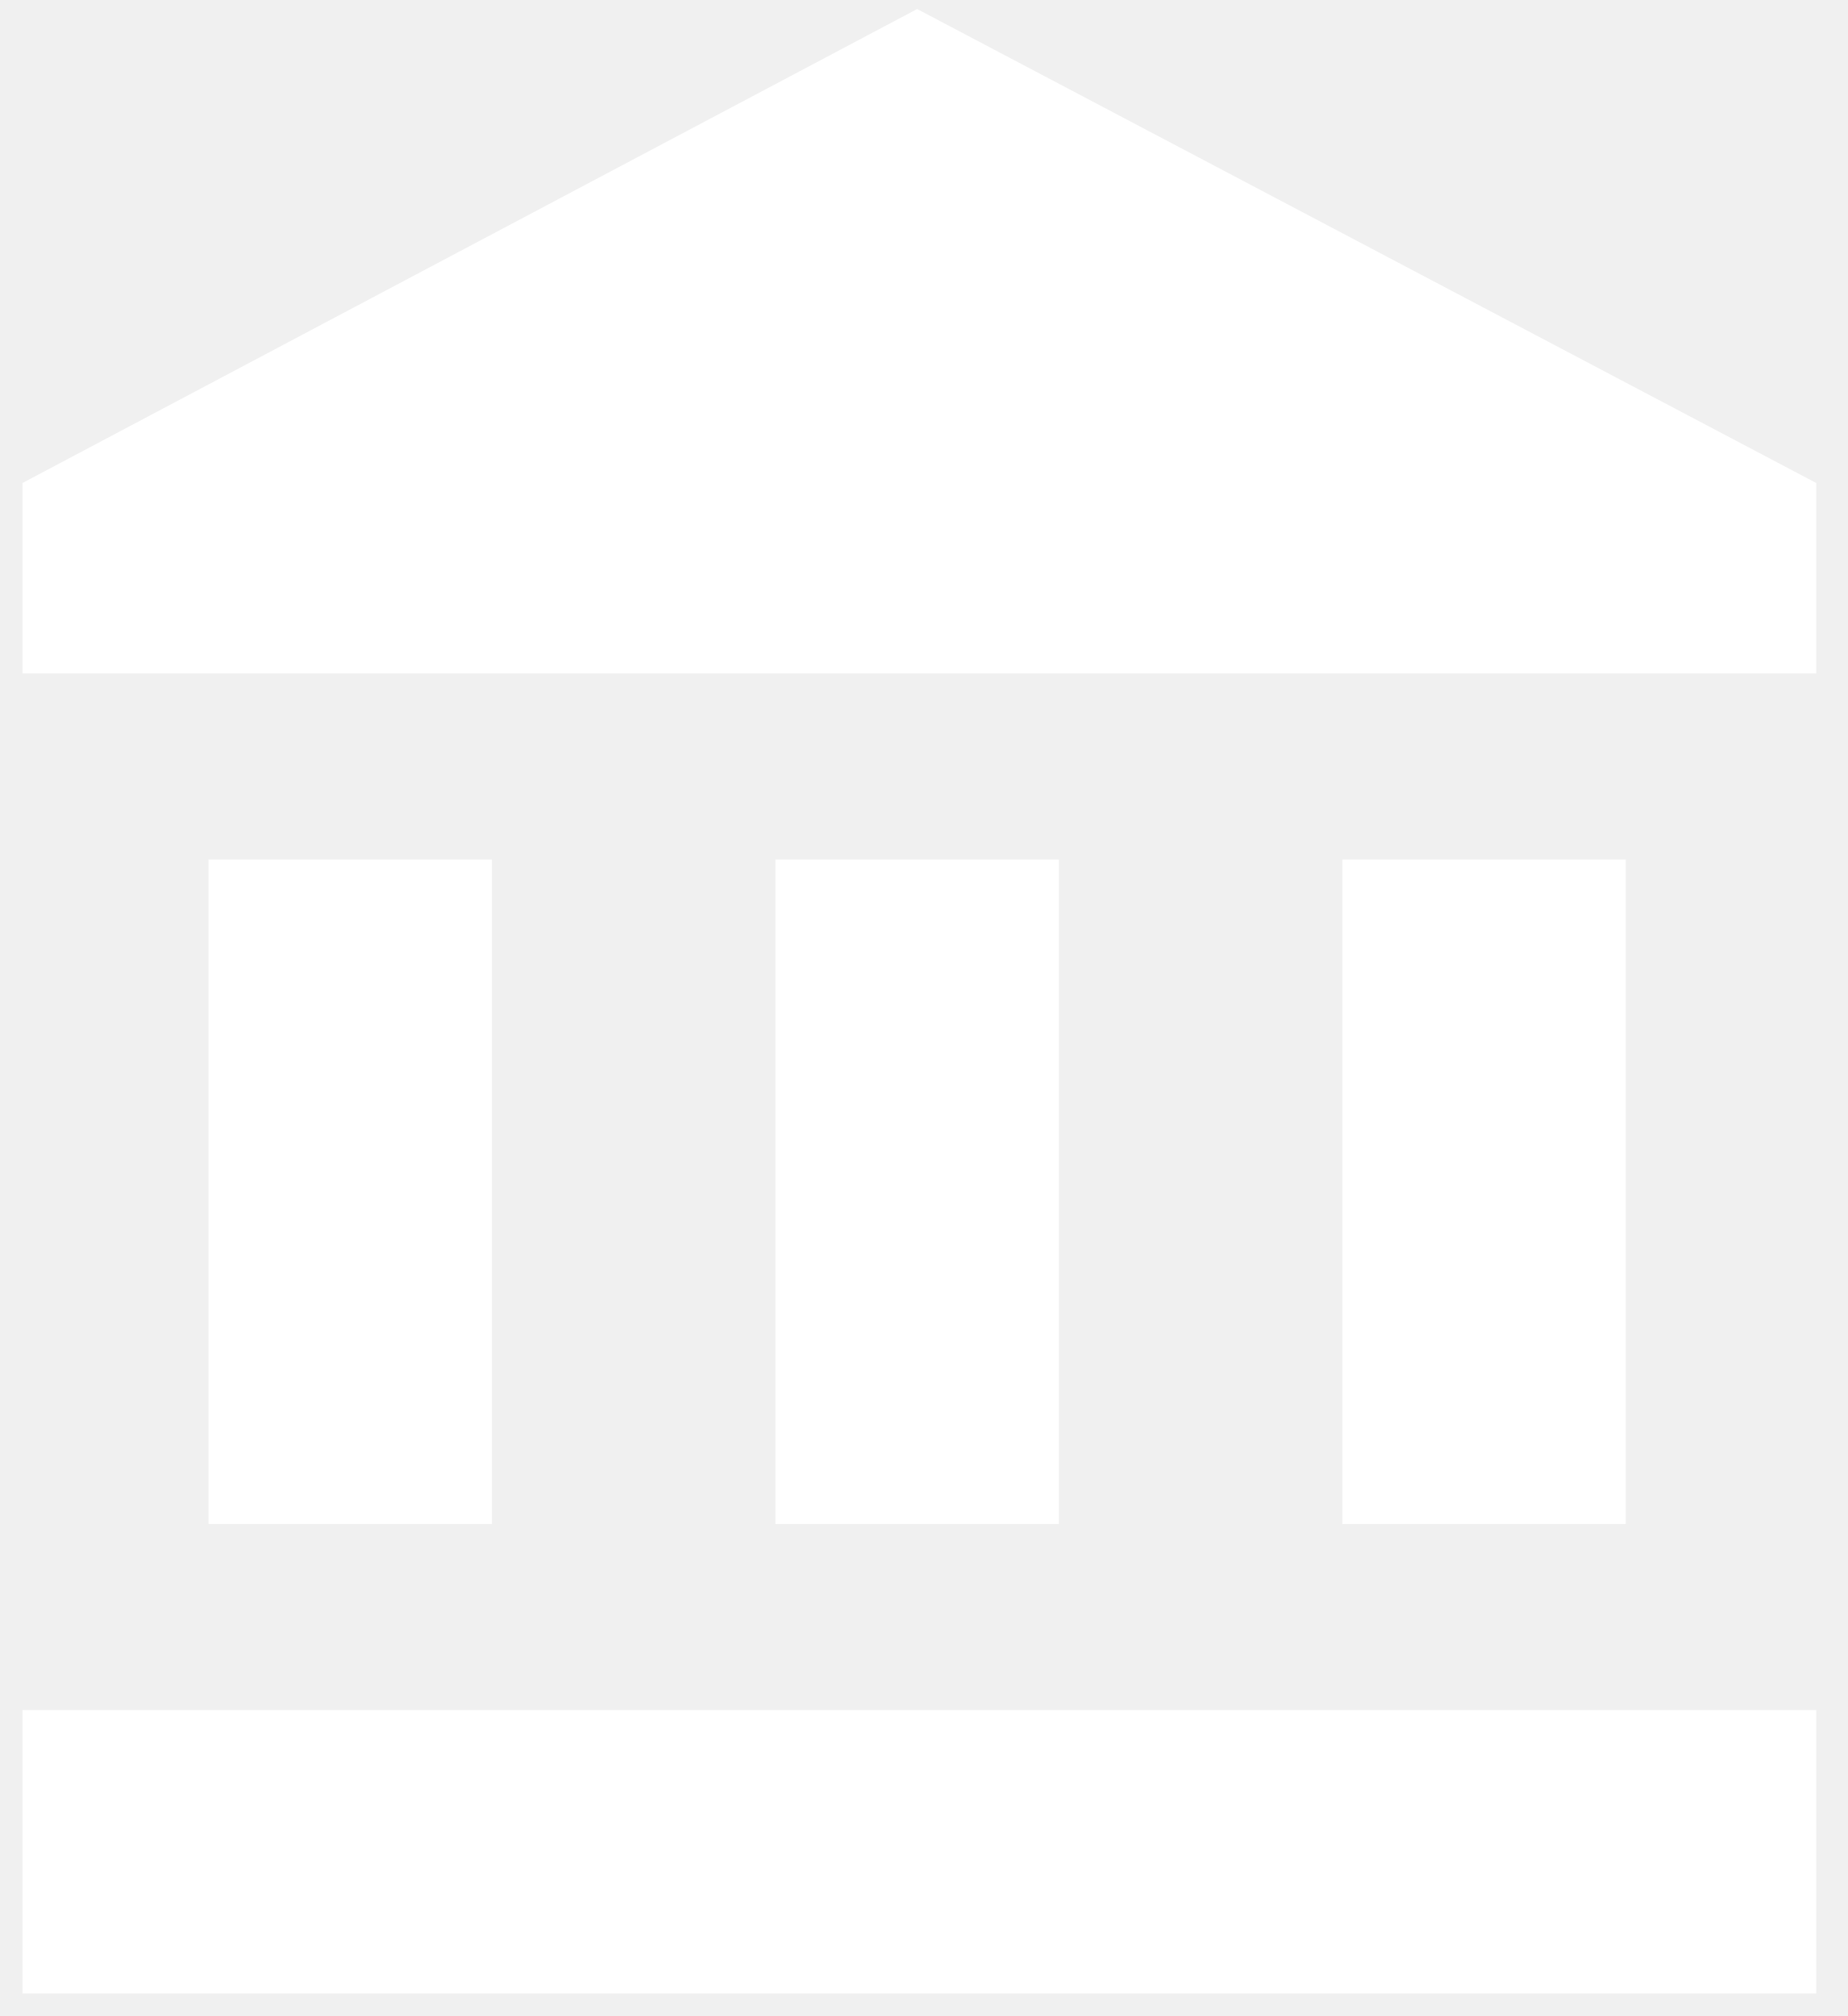
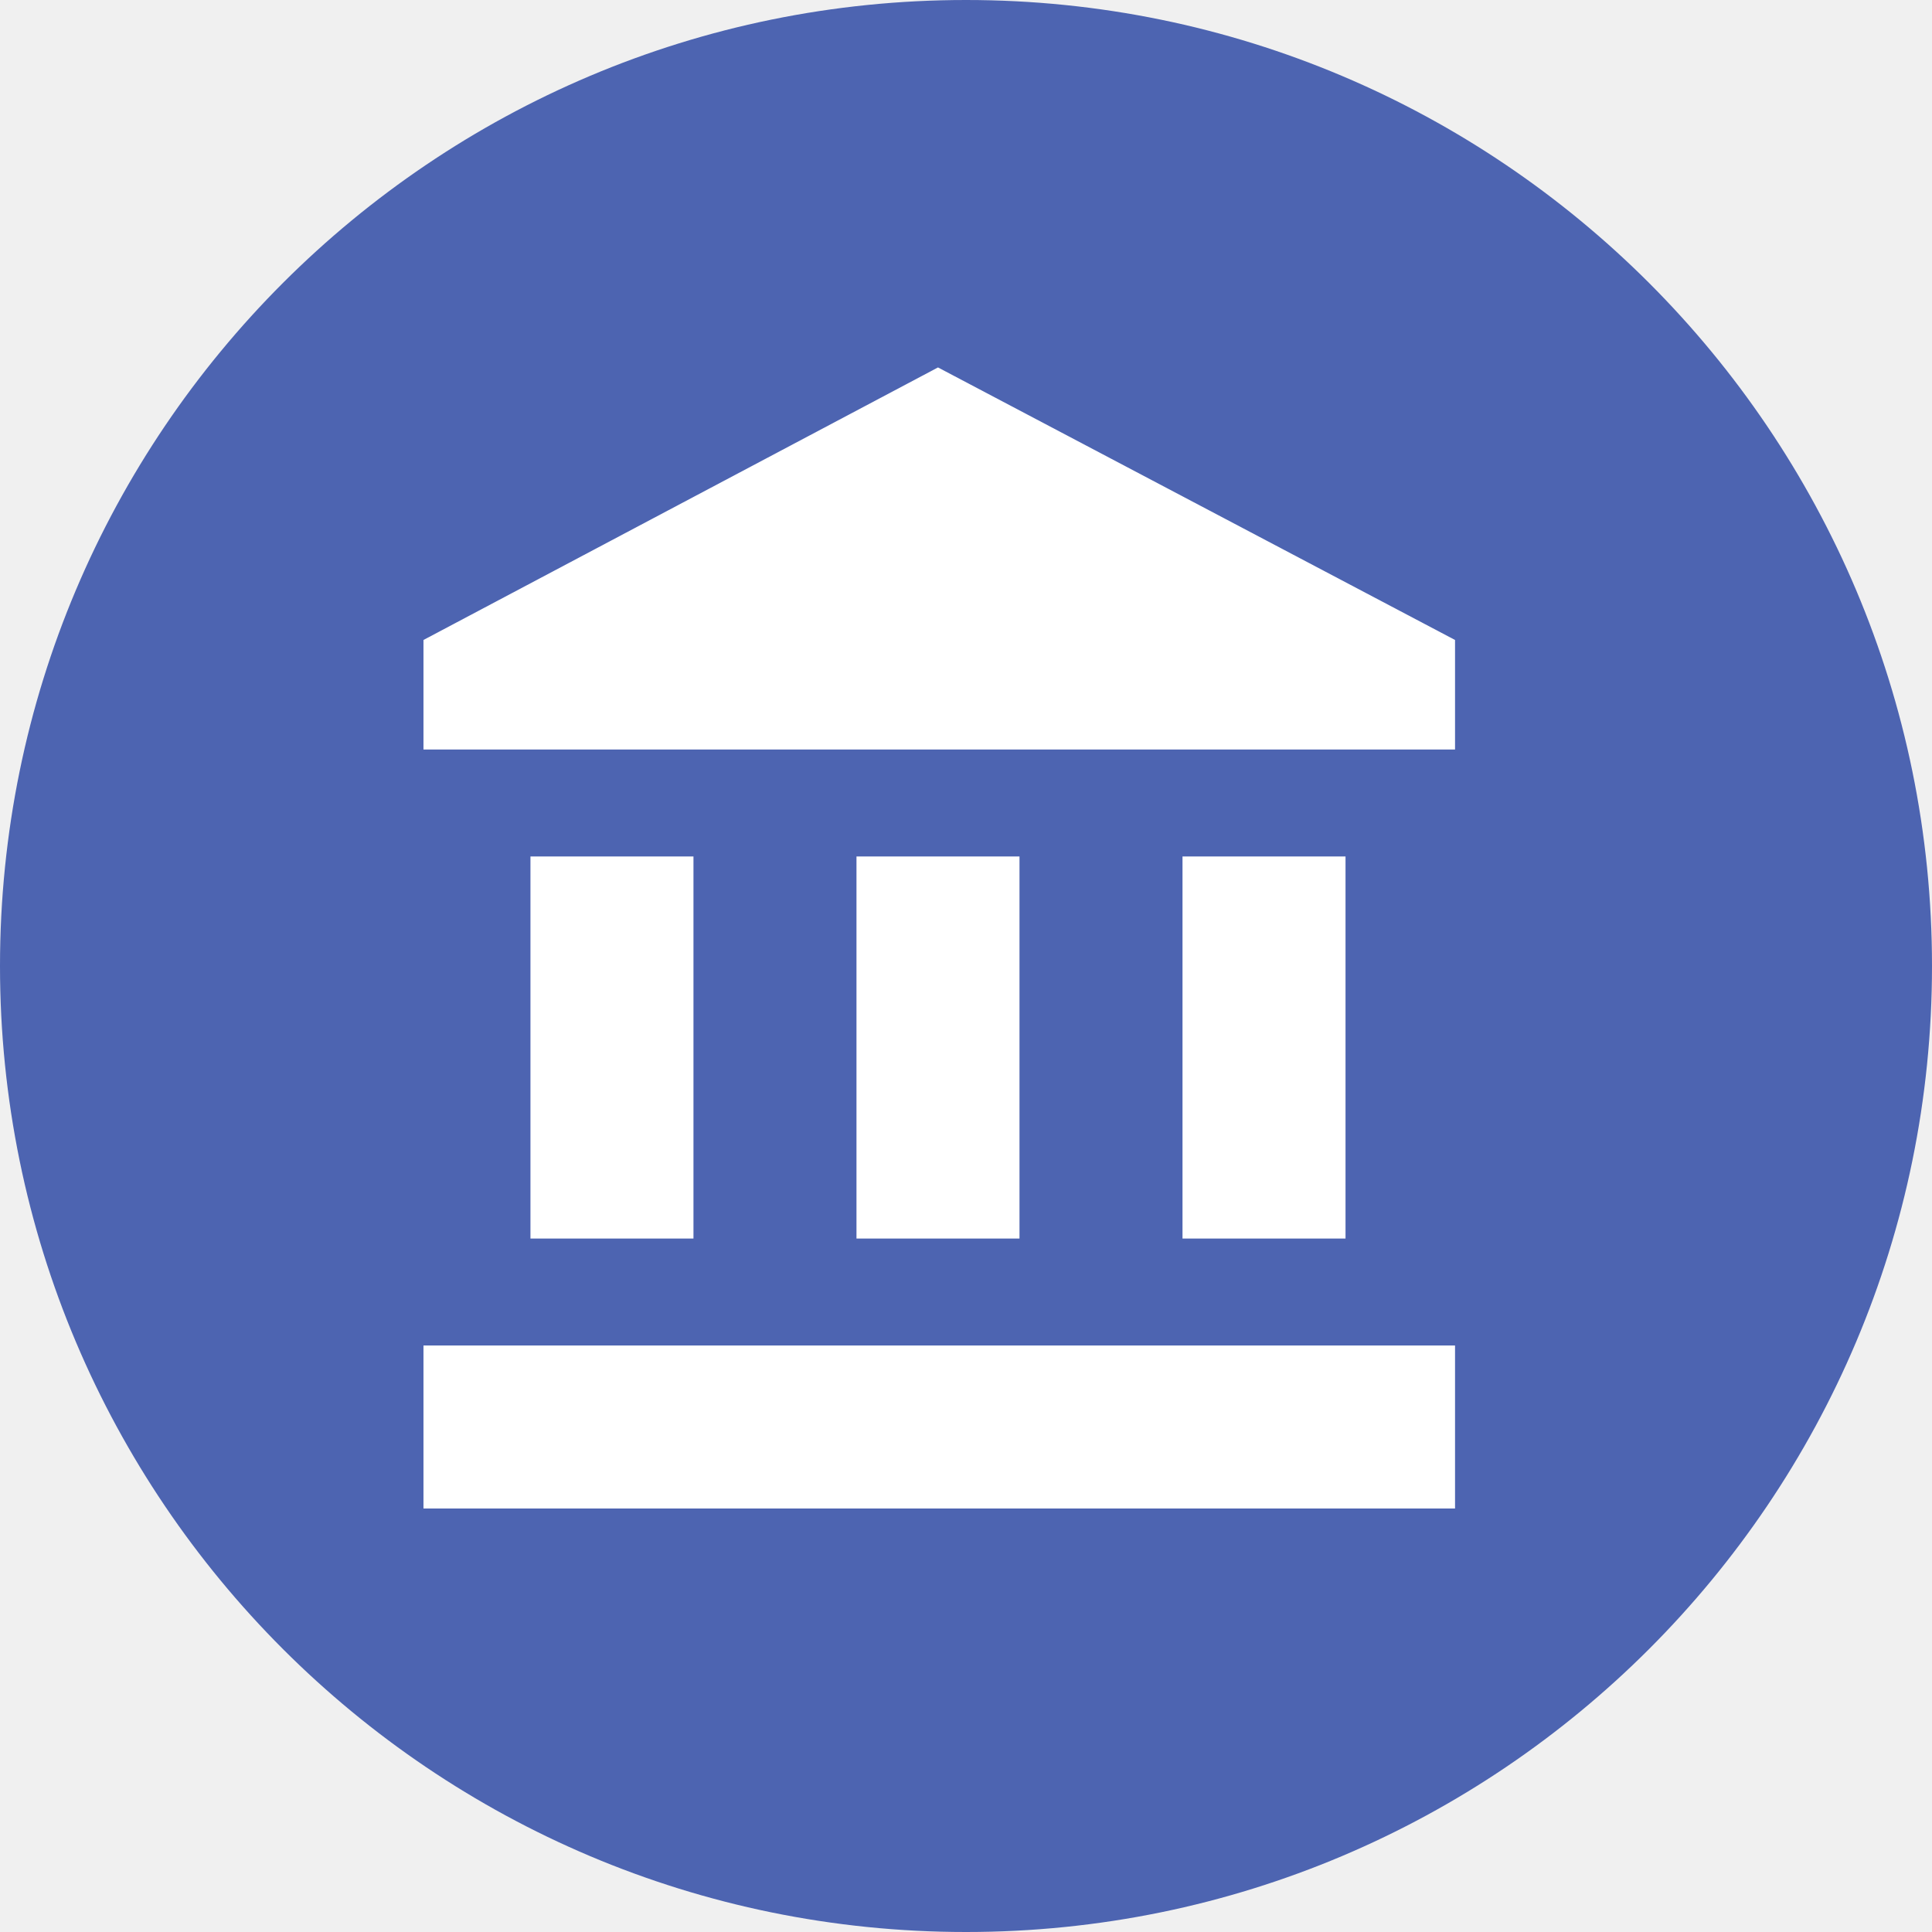
- <svg xmlns="http://www.w3.org/2000/svg" width="44" height="48" viewBox="0 0 44 48" fill="none">
-   <path d="M21.84 0.215L43.25 11.5V16.035H0.535V11.5L21.84 0.215ZM31.965 20.465H38.715V36.285H31.965V20.465ZM0.535 47.465V40.715H43.25V47.465H0.535ZM18.465 20.465H25.215V36.285H18.465V20.465ZM4.965 20.465H11.715V36.285H4.965V20.465Z" fill="white" />
+ <svg xmlns="http://www.w3.org/2000/svg" width="80" height="80" viewBox="0 0 80 80" fill="none">
+   <path d="M0 40C0 17.909 17.909 0 40 0C62.091 0 80 17.909 80 40C80 62.091 62.091 80 40 80C17.909 80 0 62.091 0 40Z" fill="#4D64B1" />
+   <path d="M38.84 15.215L60.25 26.5V31.035H17.535V26.5L38.84 15.215ZM48.965 35.465H55.715V51.285H48.965V35.465ZM17.535 62.465V55.715H60.25V62.465H17.535ZM35.465 35.465H42.215V51.285H35.465V35.465ZM21.965 35.465H28.715V51.285H21.965V35.465Z" fill="white" />
</svg>
